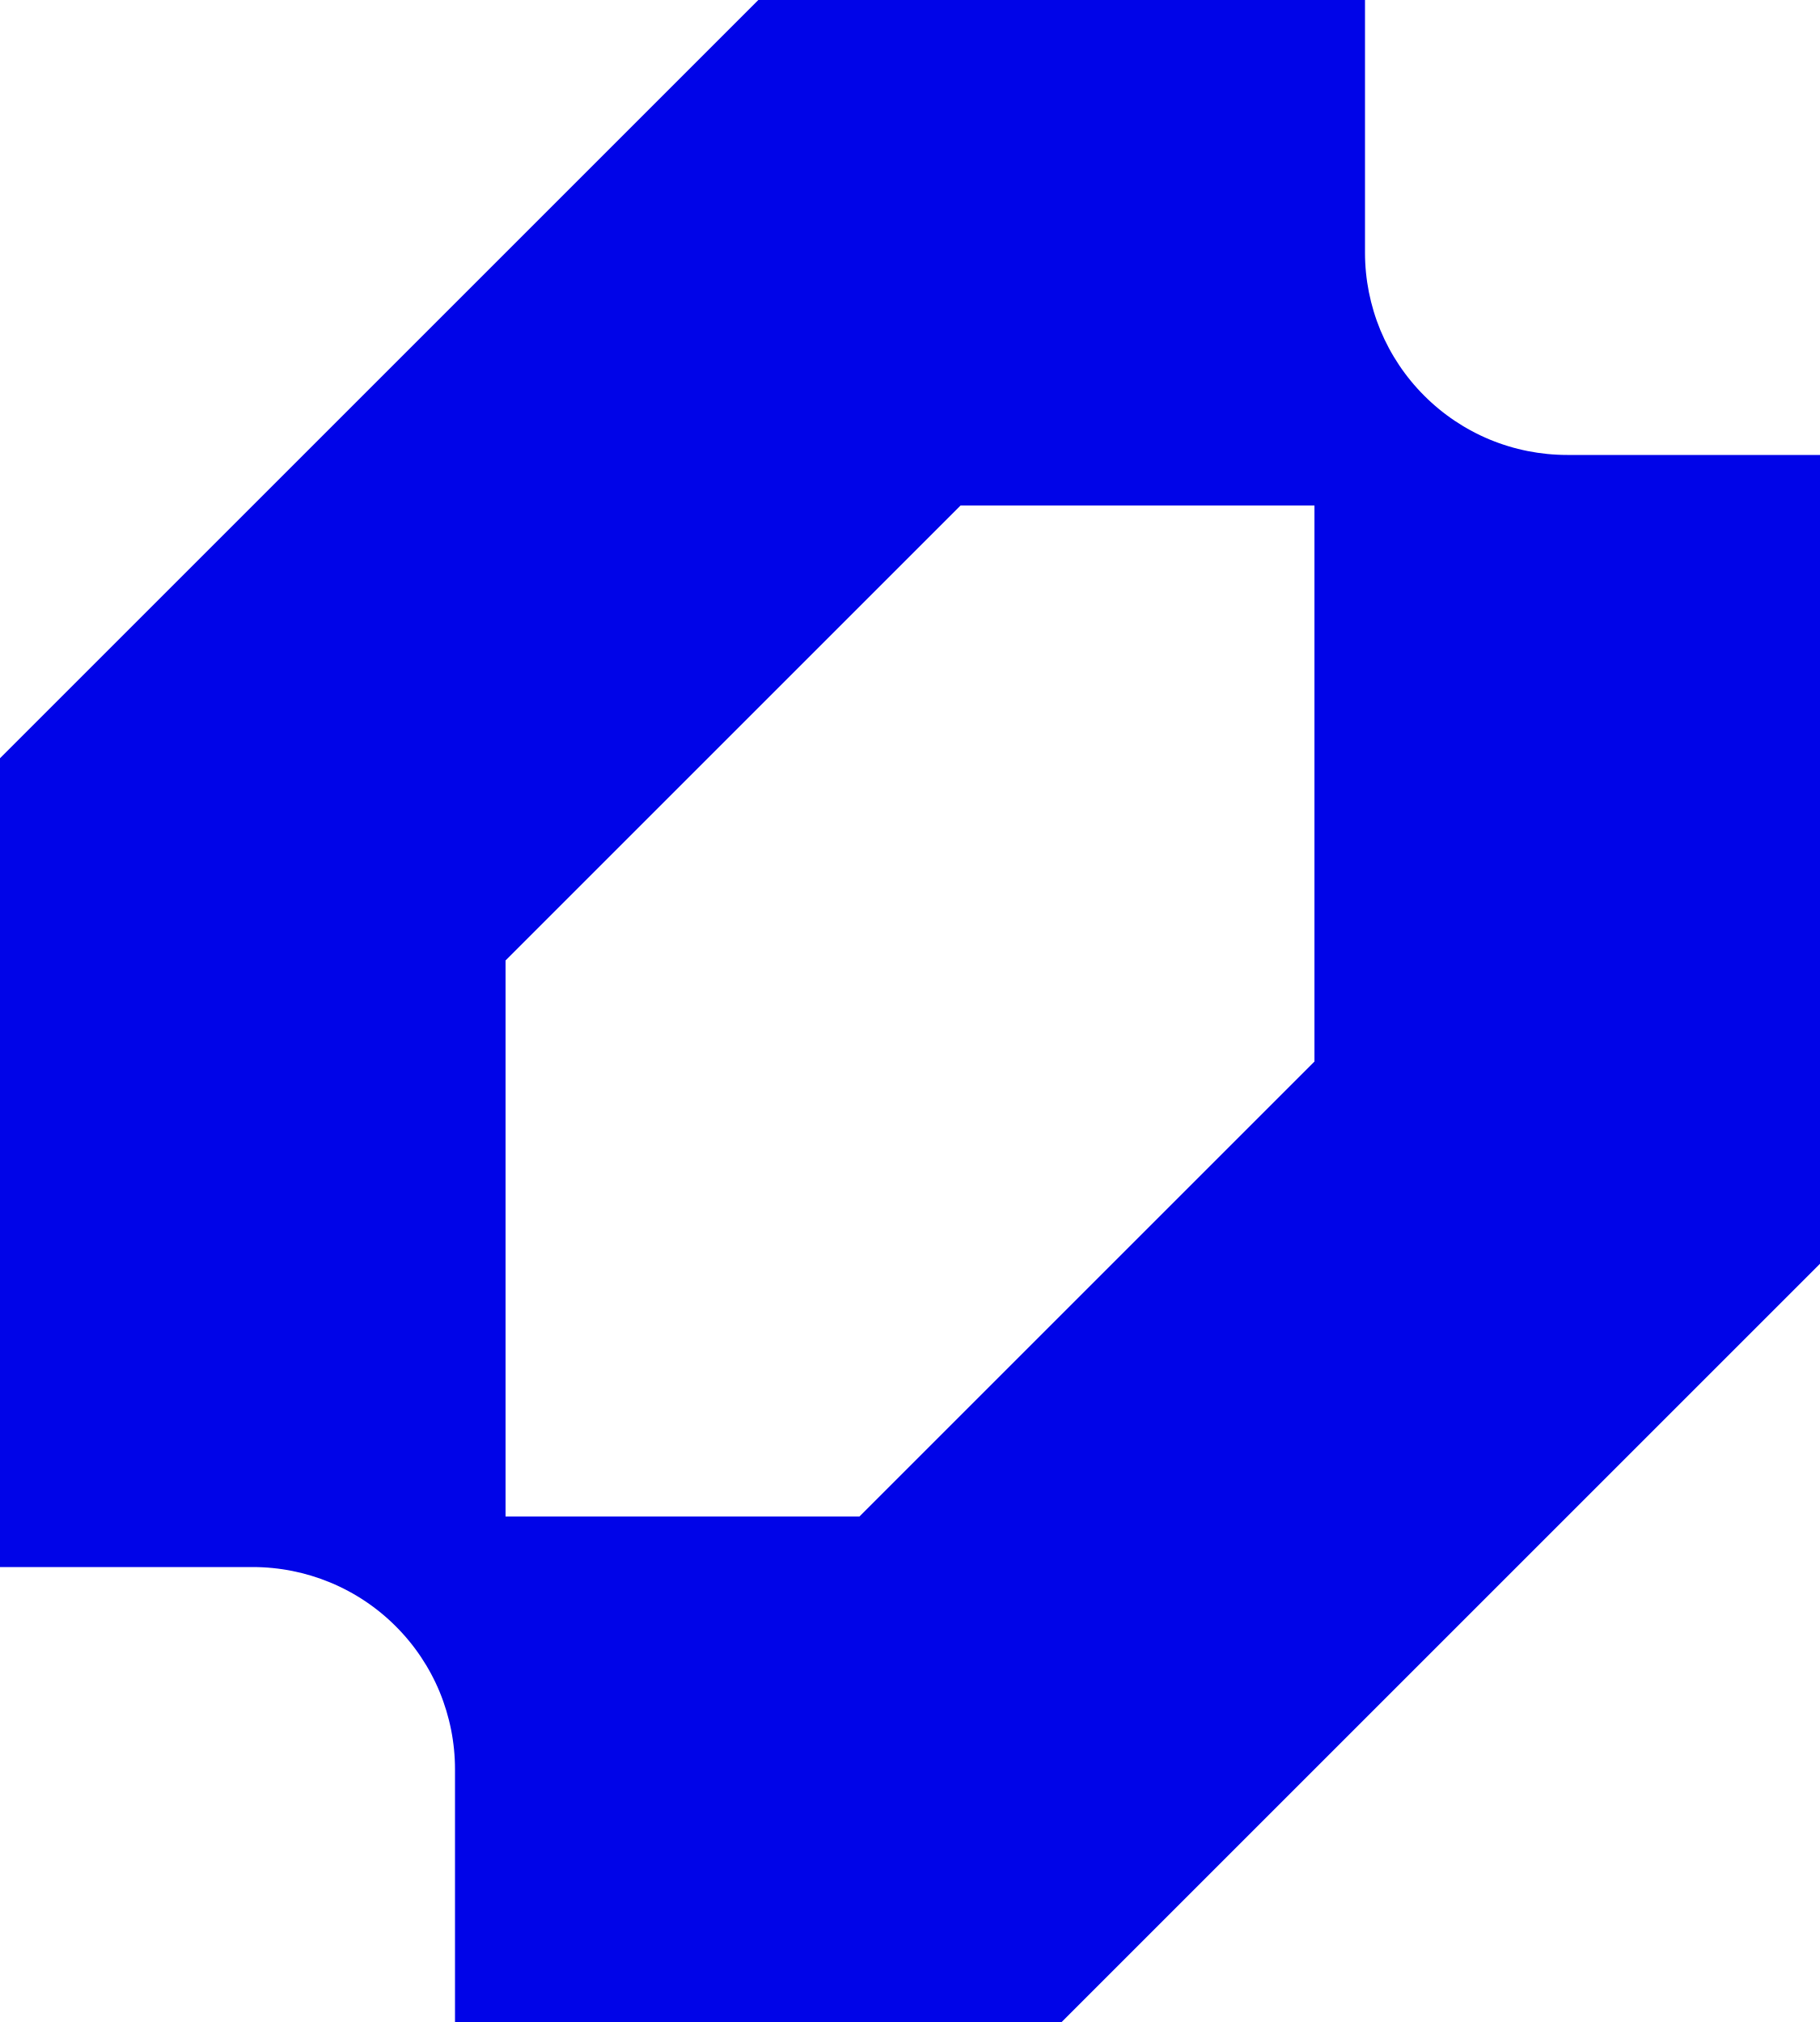
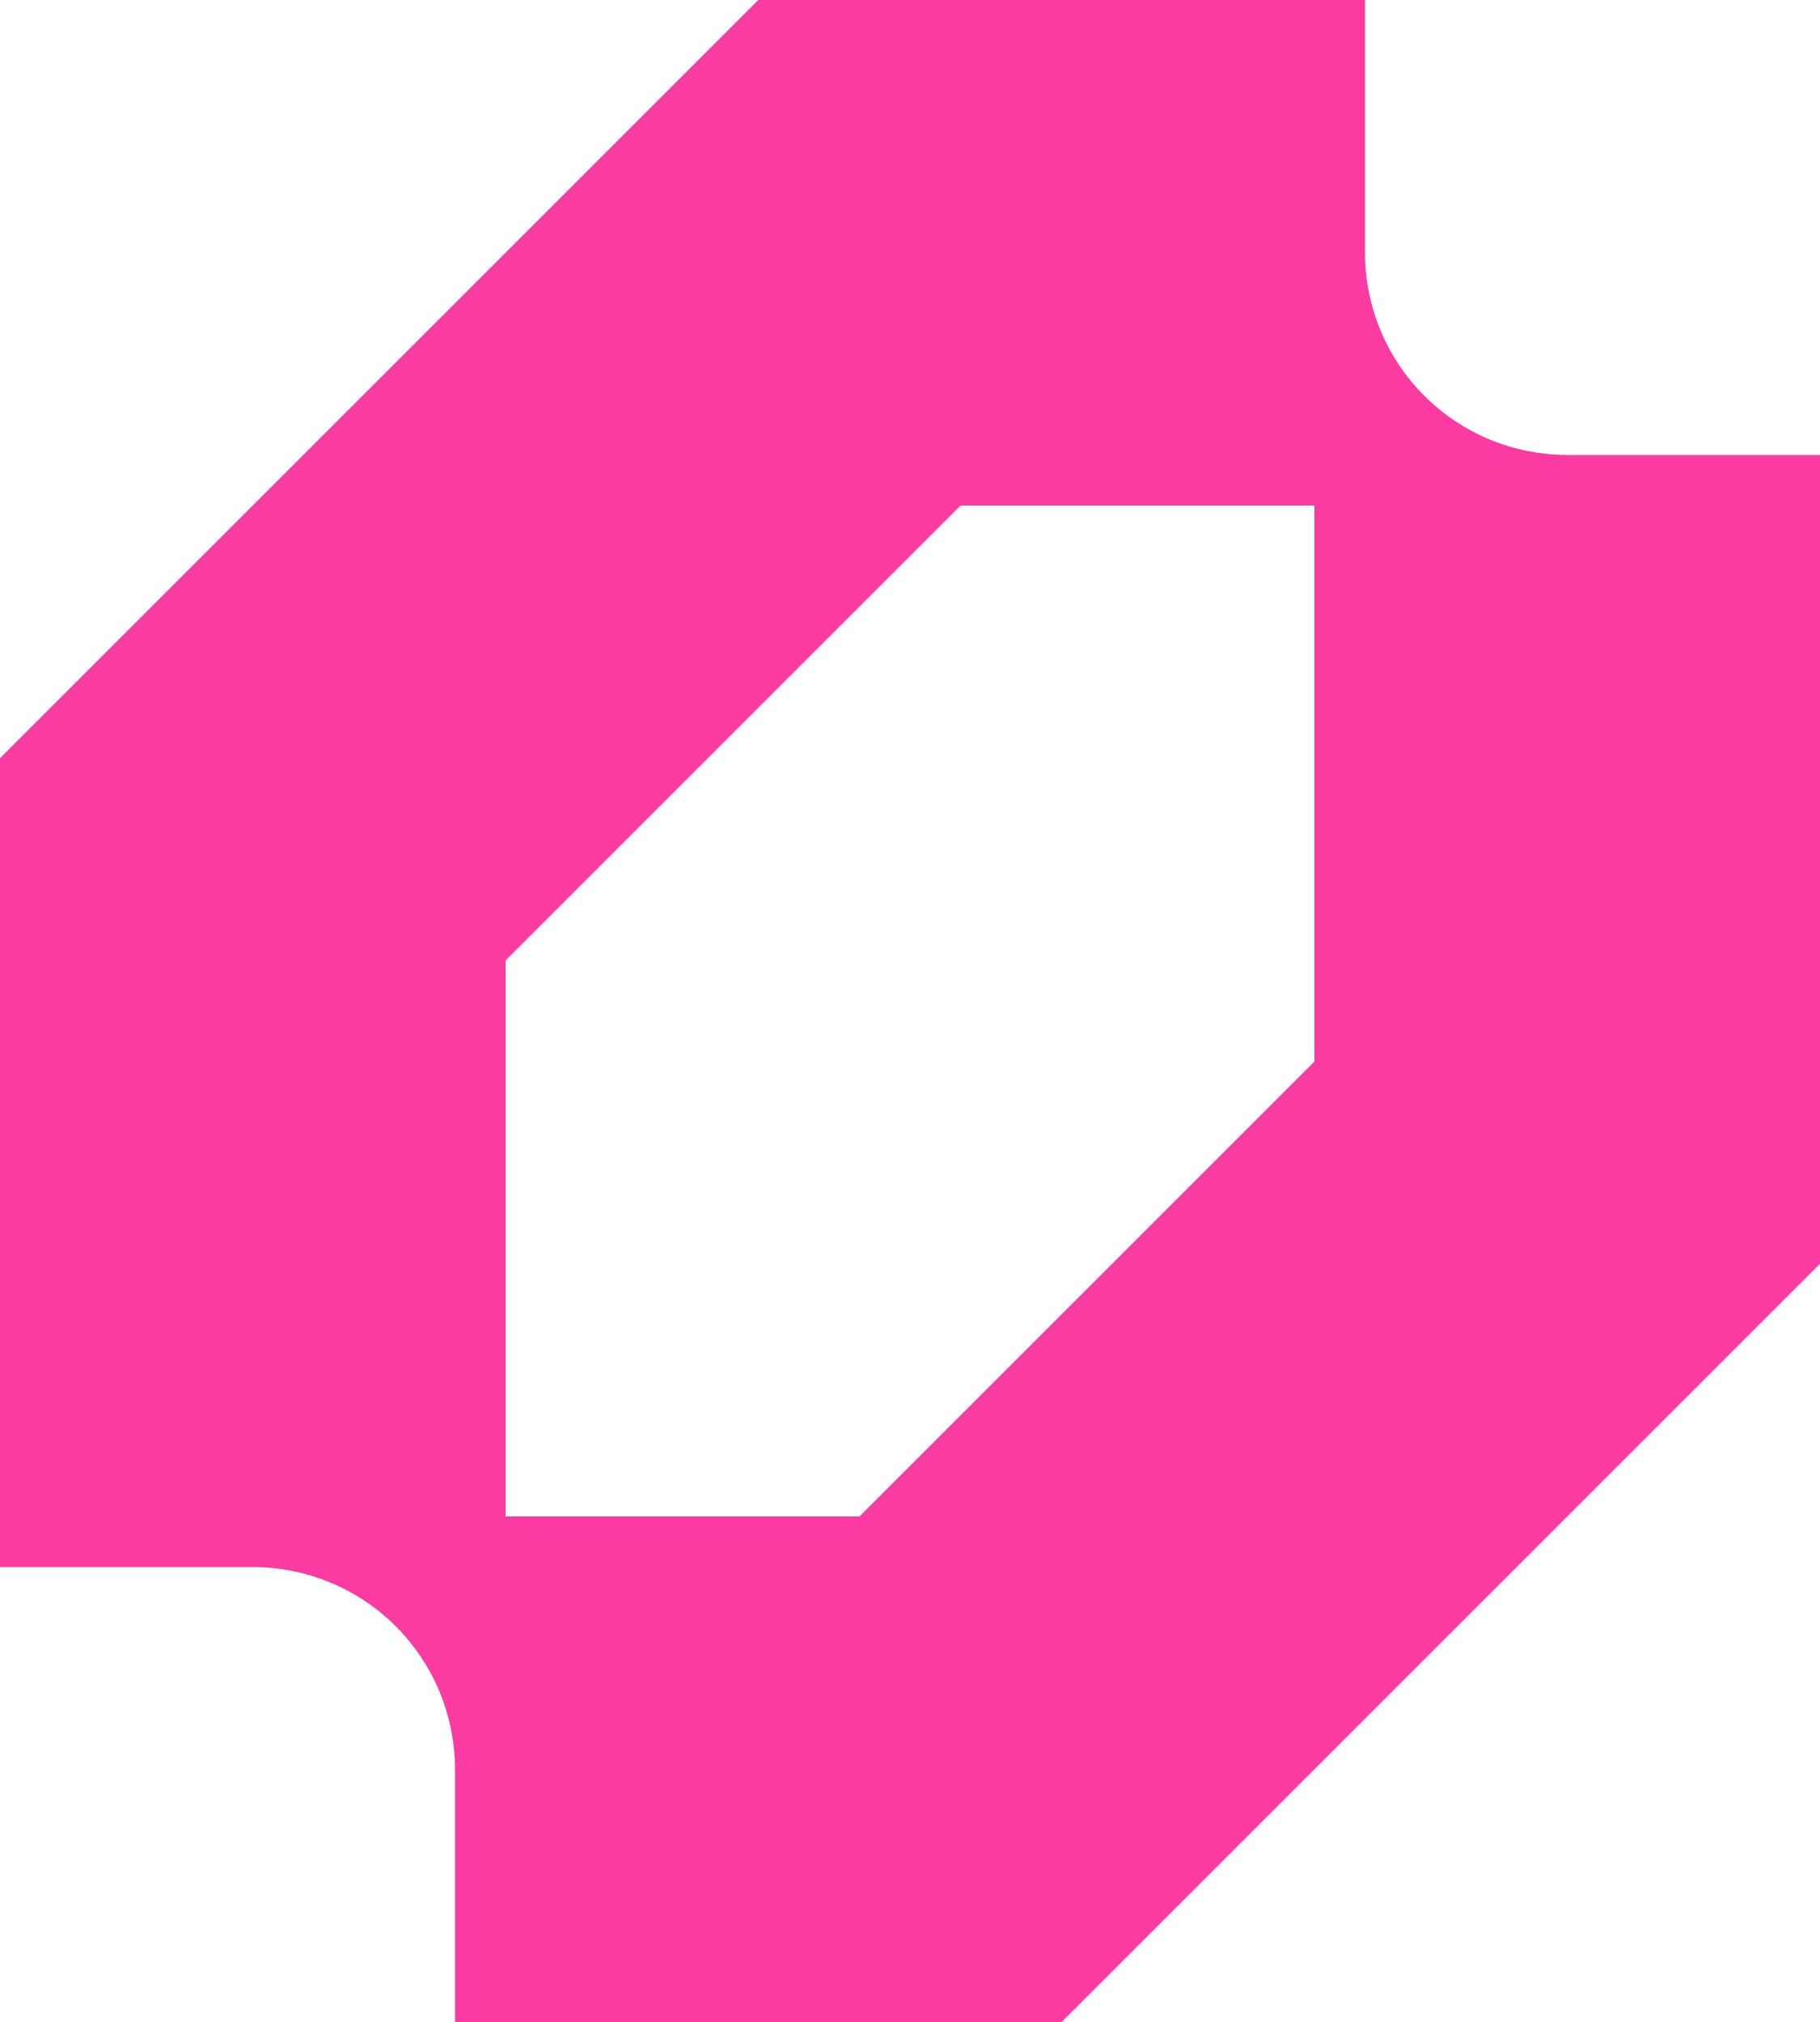
<svg xmlns="http://www.w3.org/2000/svg" data-logo="logo" viewBox="0 0 36 40">
  <g id="logogram" transform="translate(0, 0) rotate(0)">
-     <path fill-rule="evenodd" clip-rule="evenodd" d="M0 15V31H5C5.525 31 6.045 31.104 6.531 31.305C7.016 31.506 7.457 31.8 7.828 32.172C8.2 32.543 8.495 32.984 8.696 33.469C8.896 33.955 9 34.475 9 35V40H21L36 25V9H31C30.475 9 29.955 8.897 29.469 8.696C28.984 8.495 28.543 8.2 28.172 7.828C27.8 7.457 27.506 7.016 27.304 6.531C27.104 6.045 27 5.525 27 5V0H15L0 15ZM17 30H10V19L19 10H26V21L17 30Z" fill="#0004E8" />
+     <path fill-rule="evenodd" clip-rule="evenodd" d="M0 15V31H5C5.525 31 6.045 31.104 6.531 31.305C7.016 31.506 7.457 31.8 7.828 32.172C8.2 32.543 8.495 32.984 8.696 33.469C8.896 33.955 9 34.475 9 35V40H21L36 25V9H31C30.475 9 29.955 8.897 29.469 8.696C28.984 8.495 28.543 8.2 28.172 7.828C27.8 7.457 27.506 7.016 27.304 6.531C27.104 6.045 27 5.525 27 5V0H15L0 15ZM17 30H10V19L19 10H26V21L17 30Z" fill="#FB3AA2" />
  </g>
  <g id="logotype" transform="translate(36, 20)" />
</svg>
